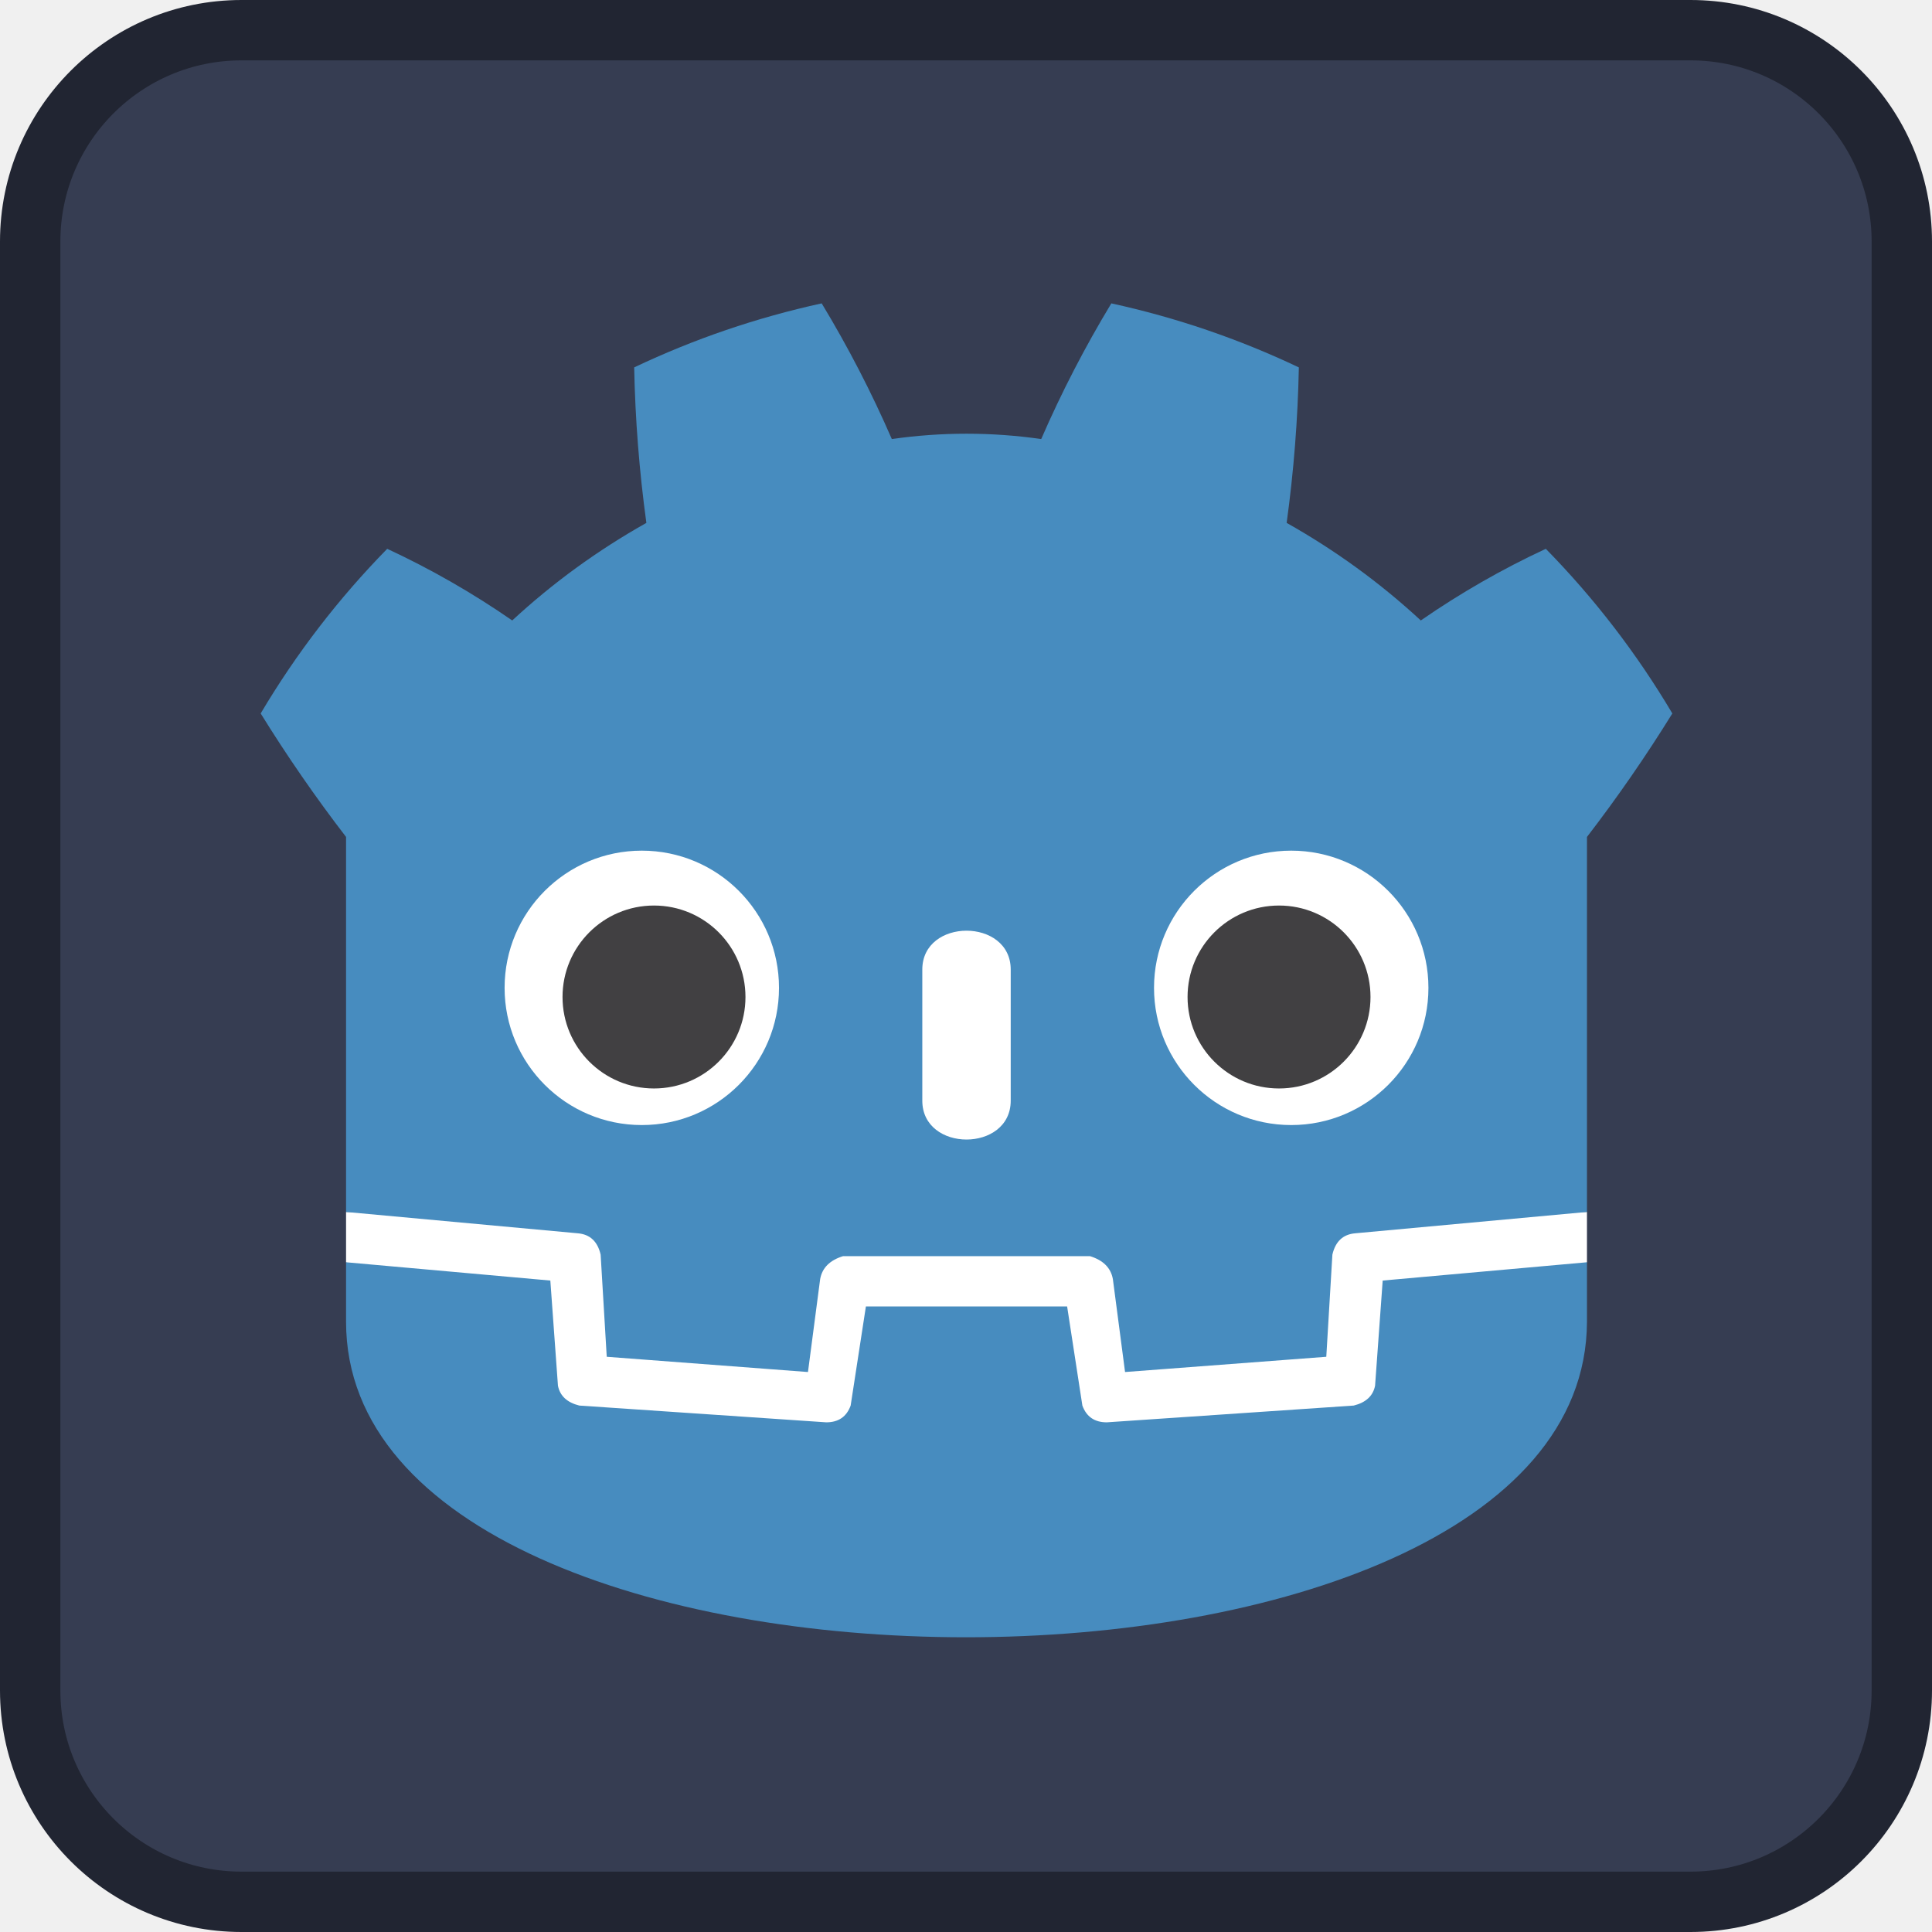
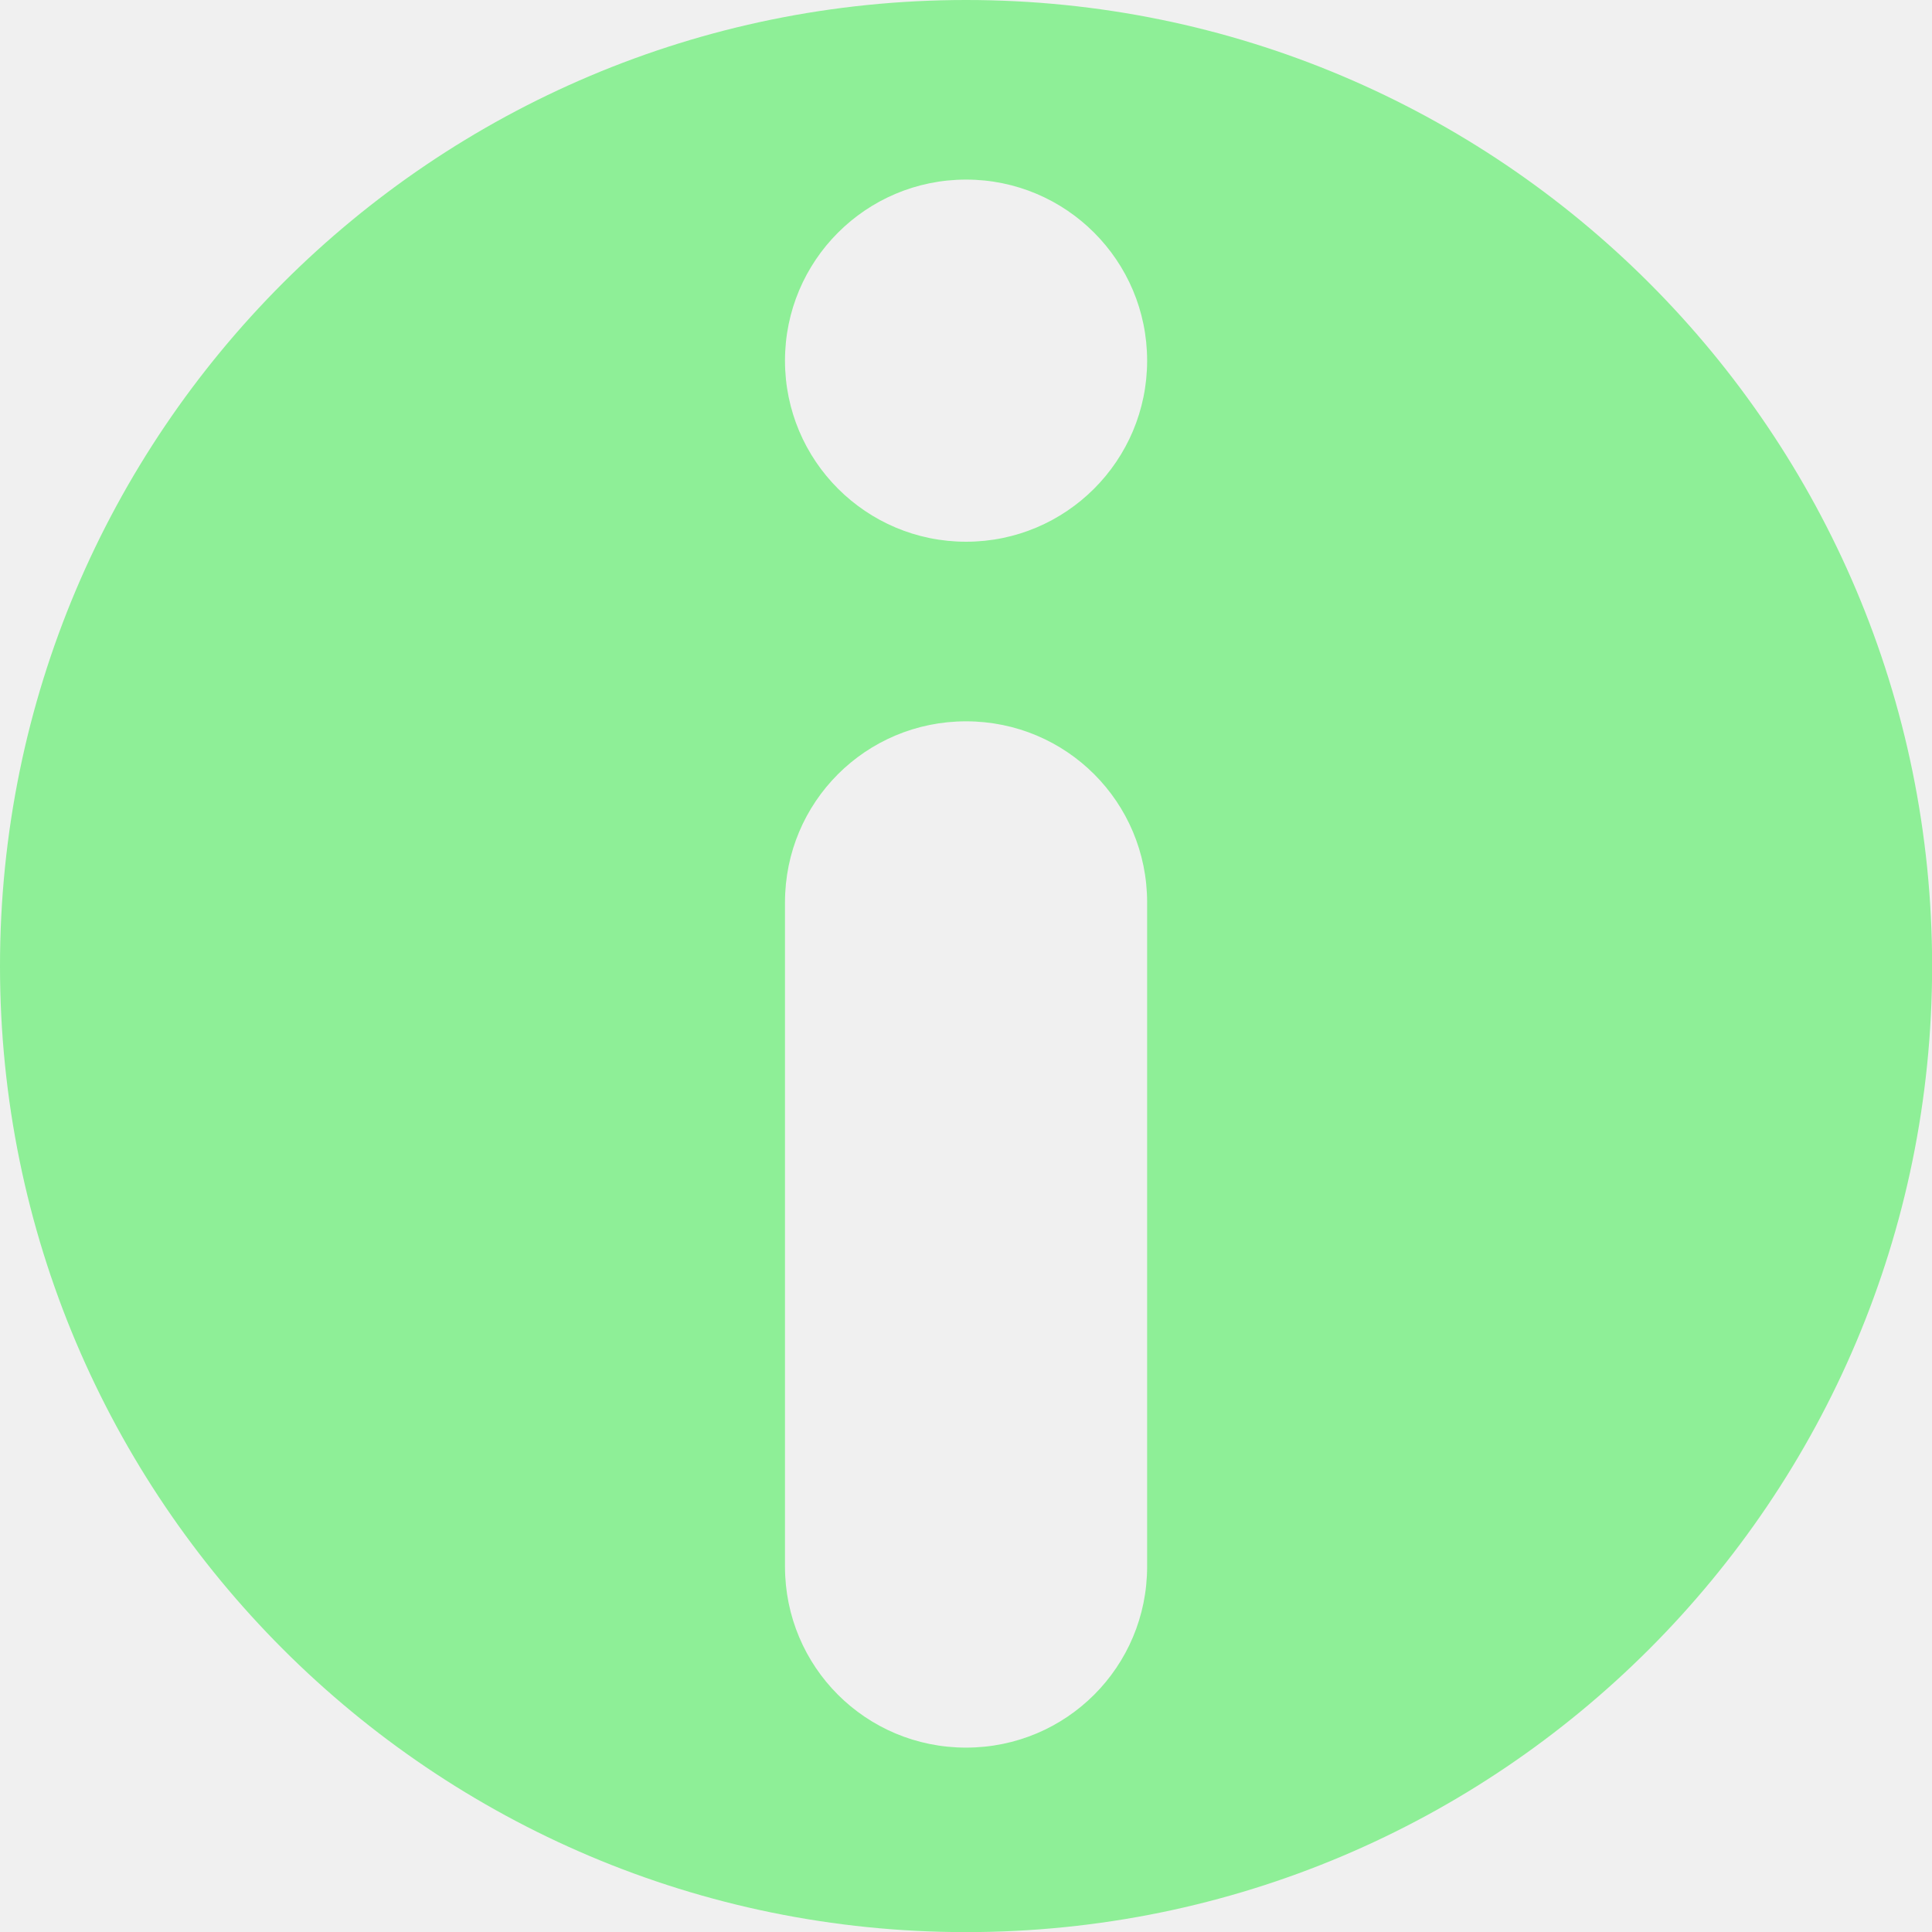
- <svg xmlns="http://www.w3.org/2000/svg" height="128" width="128">
-   <rect x="2" y="2" width="124" height="124" rx="14" fill="#363d52" stroke="#212532" stroke-width="4" />
-   <g transform="scale(.101) translate(122 122)">
-     <g fill="#fff">
-       <path d="M105 673v33q407 354 814 0v-33z" />
-       <path d="m105 673 152 14q12 1 15 14l4 67 132 10 8-61q2-11 15-15h162q13 4 15 15l8 61 132-10 4-67q3-13 15-14l152-14V427q30-39 56-81-35-59-83-108-43 20-82 47-40-37-88-64 7-51 8-102-59-28-123-42-26 43-46 89-49-7-98 0-20-46-46-89-64 14-123 42 1 51 8 102-48 27-88 64-39-27-82-47-48 49-83 108 26 42 56 81zm0 33v39c0 276 813 276 814 0v-39l-134 12-5 69q-2 10-14 13l-162 11q-12 0-16-11l-10-65H446l-10 65q-4 11-16 11l-162-11q-12-3-14-13l-5-69z" fill="#478cbf" />
-       <path d="M483 600c0 34 58 34 58 0v-86c0-34-58-34-58 0z" />
-       <circle cx="725" cy="526" r="90" />
-       <circle cx="299" cy="526" r="90" />
-     </g>
-     <g fill="#414042">
-       <circle cx="307" cy="532" r="60" />
-       <circle cx="717" cy="532" r="60" />
-     </g>
+ <svg xmlns="http://www.w3.org/2000/svg" width="64" height="64" version="1.1" viewBox="0 0 16.933 16.933">
+   <g stroke-linecap="round" stroke-linejoin="round" stroke-width="4.233">
+     <path d="m8.467 0a8.467 8.467 0 0 0-8.467 8.467 8.467 8.467 0 0 0 8.467 8.467 8.467 8.467 0 0 0 8.467-8.467 8.467 8.467 0 0 0-8.467-8.467zm0 1.574a1.587 1.587 0 0 1 1.587 1.587 1.587 1.587 0 0 1-1.587 1.587 1.587 1.587 0 0 1-1.587-1.587 1.587 1.587 0 0 1 1.587-1.587zm0 4.748c0.879 0 1.587 0.708 1.587 1.587v5.821c0 0.879-0.708 1.587-1.587 1.587s-1.587-0.708-1.587-1.587v-5.821c0-0.879 0.708-1.587 1.587-1.587z" fill="#8eef97" style="paint-order:stroke fill markers" />
+     <circle cx="-12.7" cy="7.408" r="8.467" fill="#fff" style="-inkscape-stroke:none;paint-order:stroke fill markers" />
+     <rect x="-14.287" y="5.264" width="3.175" height="8.996" rx="1.587" ry="1.587" fill="#ff2a2a" style="-inkscape-stroke:none;paint-order:stroke fill markers" />
+     <circle cx="-12.7" cy="2.103" r="1.587" fill="#ff2a2a" style="-inkscape-stroke:none;paint-order:stroke fill markers" />
  </g>
</svg>
